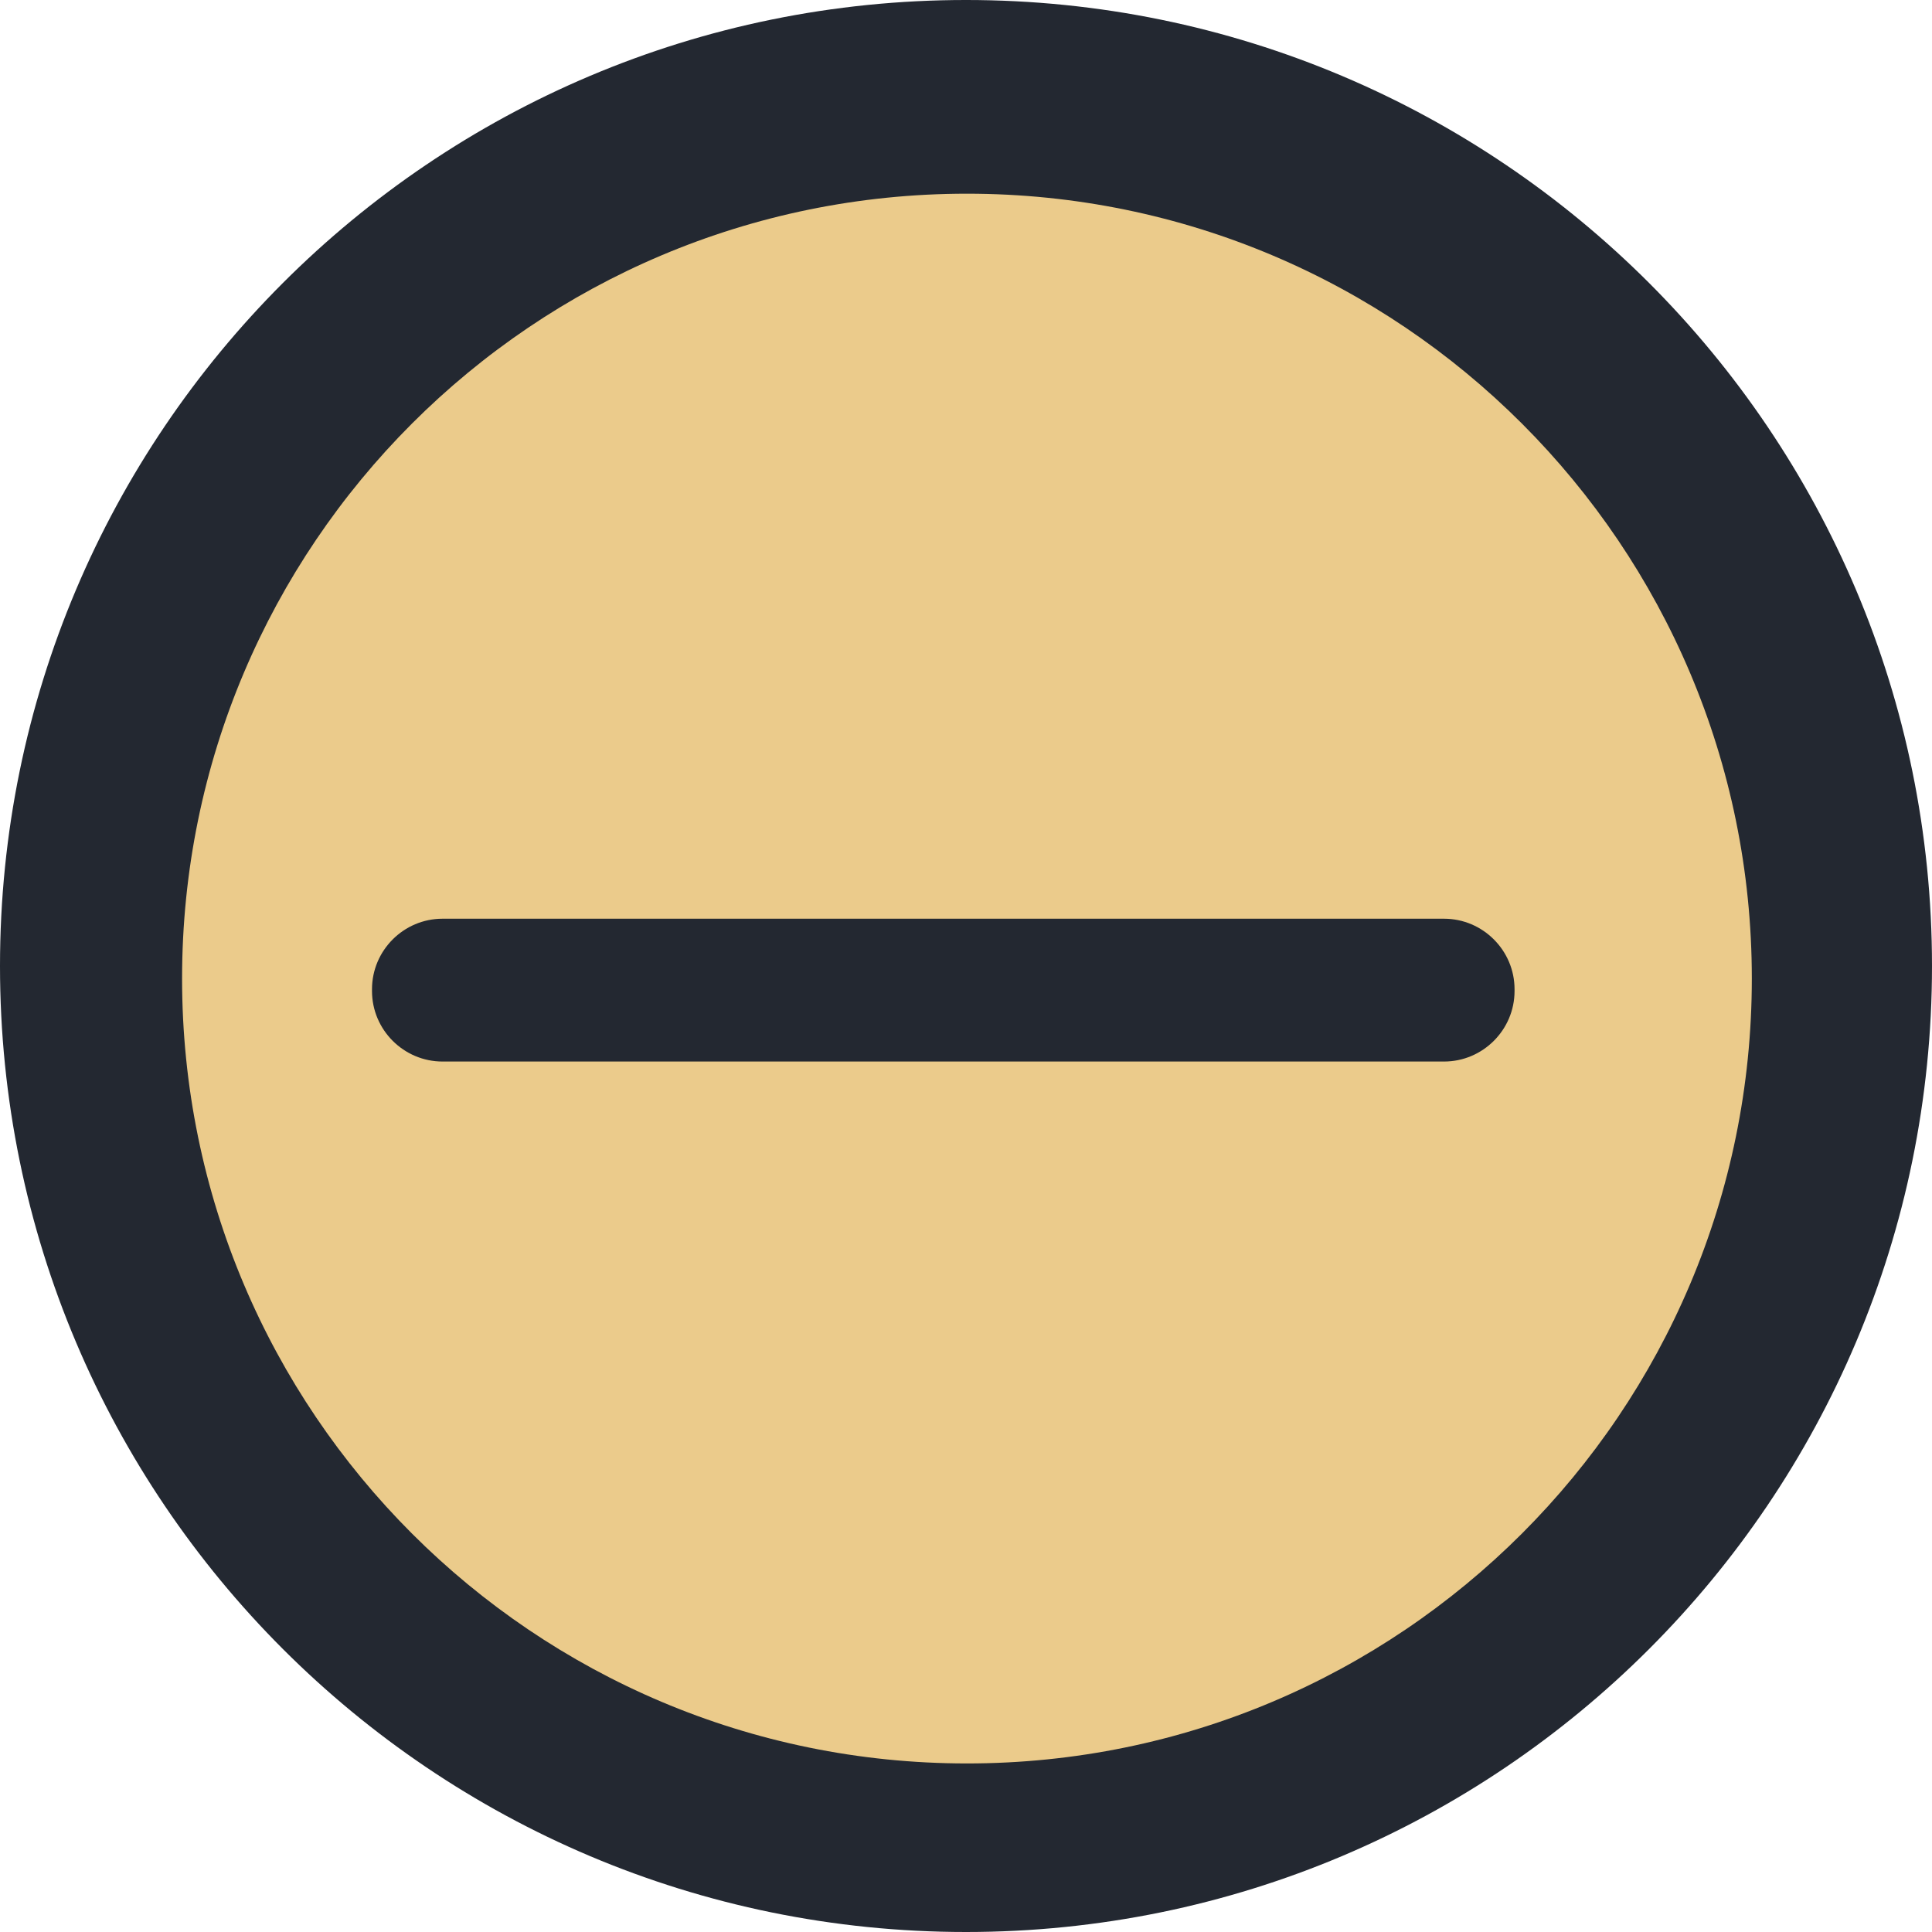
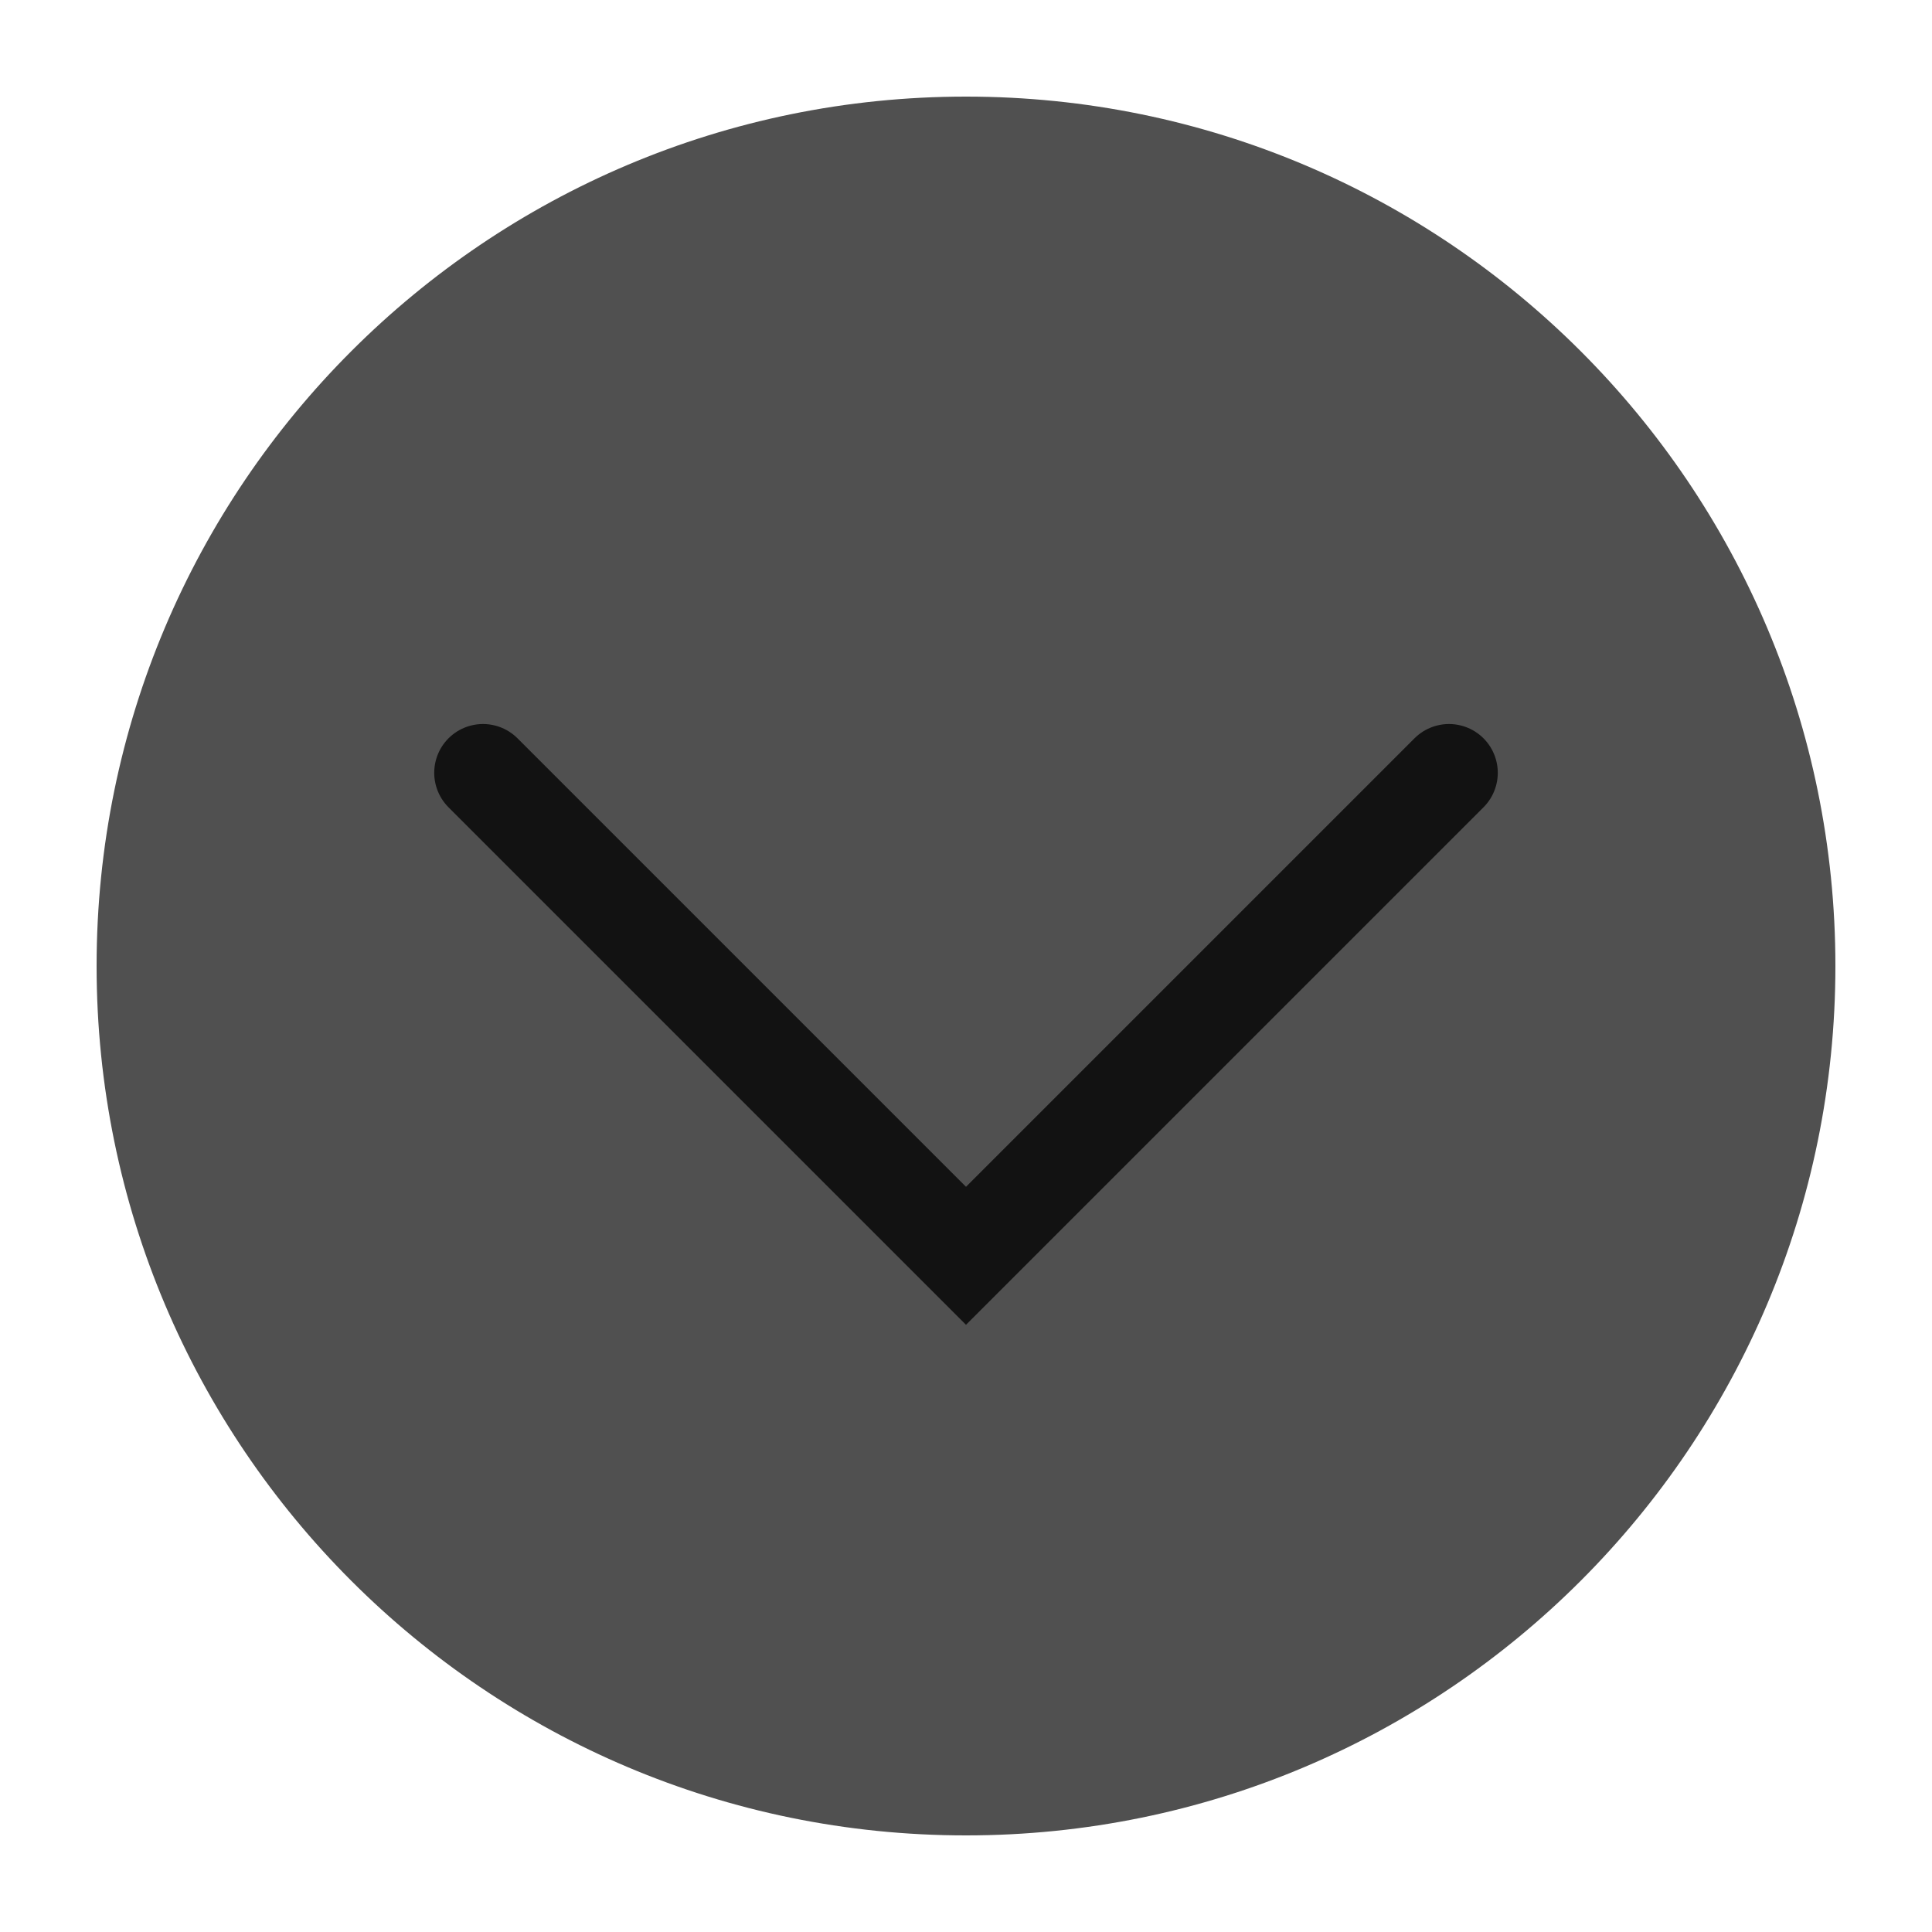
<svg xmlns="http://www.w3.org/2000/svg" viewBox="0 0 50 50" version="1.2" baseProfile="tiny">
  <defs>
</defs>
  <g fill="none" stroke="black" stroke-width="1" fill-rule="evenodd" stroke-linecap="square" stroke-linejoin="bevel">
-     <g fill="#232831" fill-opacity="1" stroke="none" transform="matrix(0.054832,0,0,-0.0548326,-1.46489,50.5174)" font-family="Noto Sans" font-size="10" font-weight="400" font-style="normal">
-       <path vector-effect="none" fill-rule="evenodd" d="M482.653,9.436 C734.461,9.436 938.591,213.566 938.591,465.372 C938.591,717.174 734.461,921.303 482.653,921.303 C230.847,921.303 26.716,717.174 26.716,465.372 C26.716,213.566 230.847,9.436 482.653,9.436 " />
+     <g fill="#505050" fill-opacity="1" stroke="none" transform="matrix(2.5,0,0,2.5,2.5,2.5)" font-family="Noto Sans" font-size="11" font-weight="400" font-style="normal">
+       <circle cx="9" cy="9" r="9" />
    </g>
-     <g fill="#ebcb8b" fill-opacity="1" stroke="none" transform="matrix(0.054832,0,0,-0.0548326,-1.46489,50.5174)" font-family="Noto Sans" font-size="10" font-weight="400" font-style="normal">
-       <path vector-effect="none" fill-rule="evenodd" d="M483.104,88.989 C687.697,88.989 853.552,254.844 853.552,459.439 C853.552,664.03 687.697,829.884 483.104,829.884 C278.512,829.884 112.653,664.03 112.653,459.439 C112.653,254.844 278.512,88.989 483.104,88.989 " />
+     <g fill="none" stroke="#121212" stroke-opacity="1" stroke-width="1.01" stroke-linecap="round" stroke-linejoin="miter" stroke-miterlimit="2" transform="matrix(2.5,0,0,2.5,2.5,2.5)" font-family="Noto Sans" font-size="11" font-weight="400" font-style="normal">
+       <polyline fill="none" vector-effect="none" points="4,7 9,12 14,7 " />
    </g>
-     <g fill="#232831" fill-opacity="1" stroke="none" transform="matrix(0.054832,0,0,-0.0548326,-1.46489,50.5174)" font-family="Noto Sans" font-size="10" font-weight="400" font-style="normal">
-       <path vector-effect="none" fill-rule="evenodd" d="M235.562,487.686 L708.295,487.686 C726.592,487.686 741.56,472.723 741.56,454.422 L741.56,453.545 C741.56,435.244 726.592,420.28 708.295,420.28 L235.562,420.28 C217.264,420.28 202.297,435.244 202.297,453.545 L202.297,454.422 C202.297,472.723 217.264,487.686 235.562,487.686 " />
-     </g>
-     <g fill="none" stroke="#000000" stroke-opacity="1" stroke-width="1" stroke-linecap="square" stroke-linejoin="bevel" transform="matrix(1,0,0,1,0,0)" font-family="Noto Sans" font-size="10" font-weight="400" font-style="normal">
+     <g fill="none" stroke="#000000" stroke-opacity="1" stroke-width="1" stroke-linecap="square" stroke-linejoin="bevel" transform="matrix(1,0,0,1,0,0)" font-family="Noto Sans" font-size="11" font-weight="400" font-style="normal">
</g>
  </g>
</svg>
